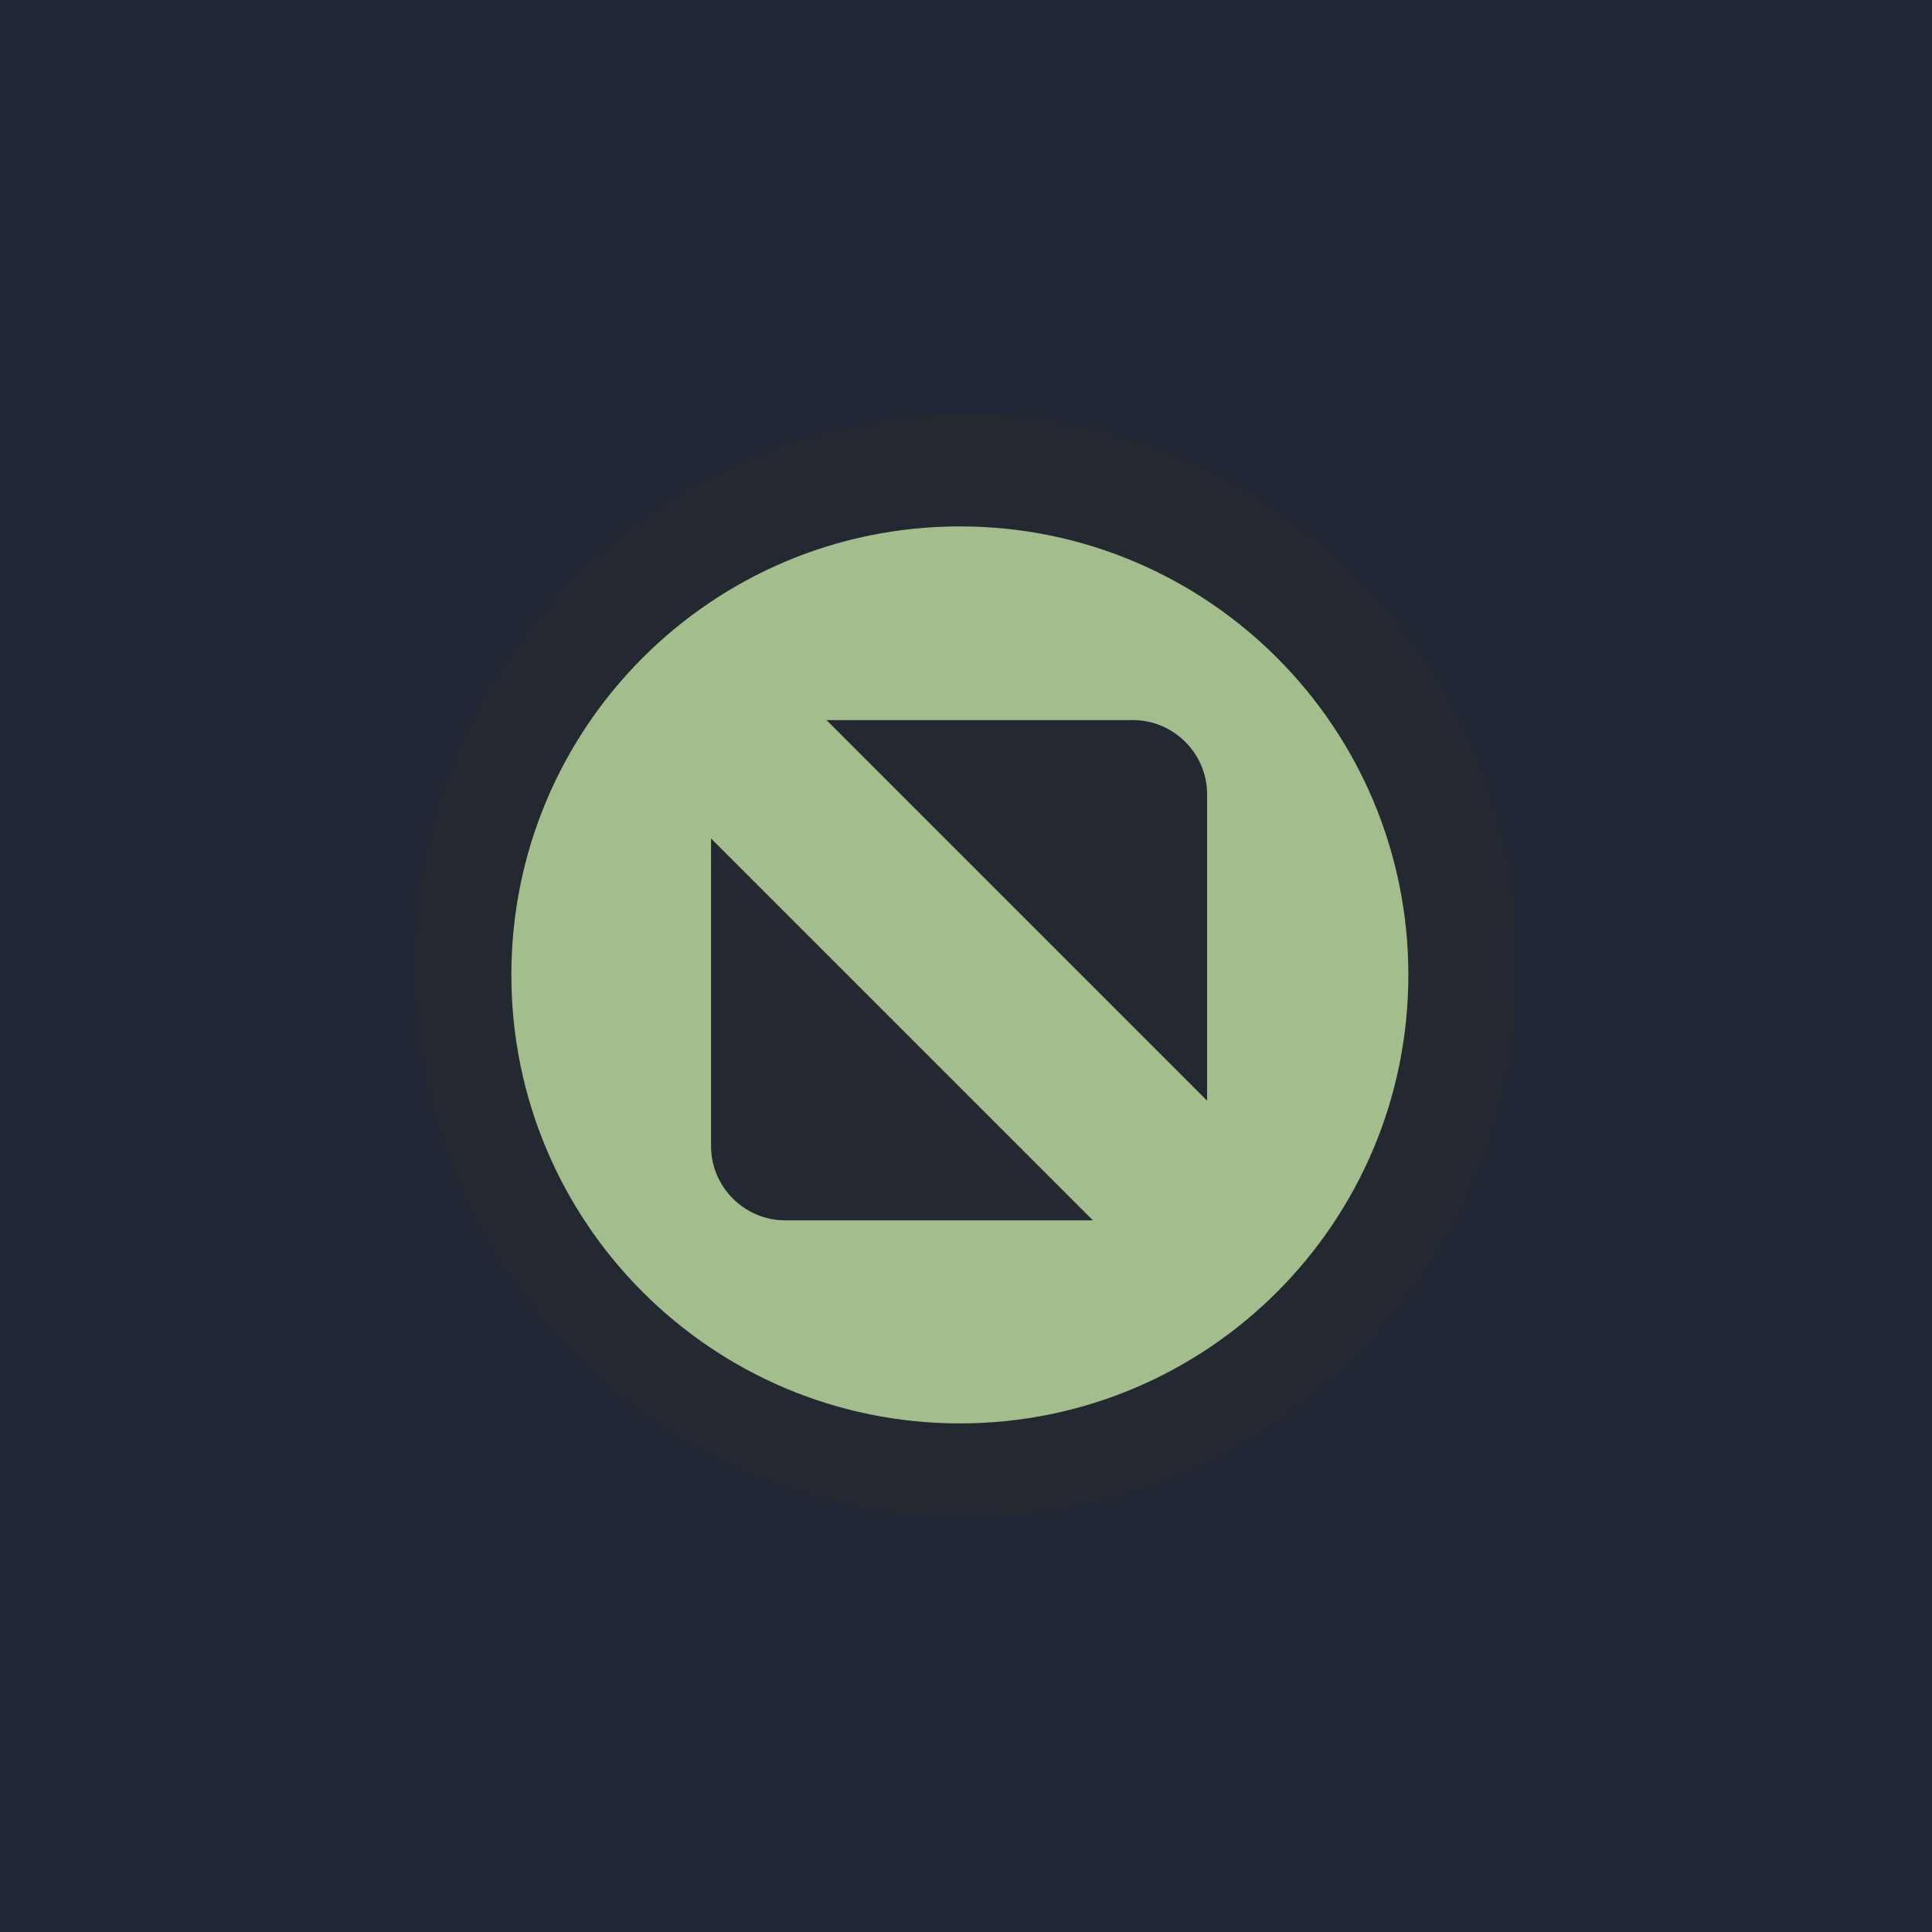
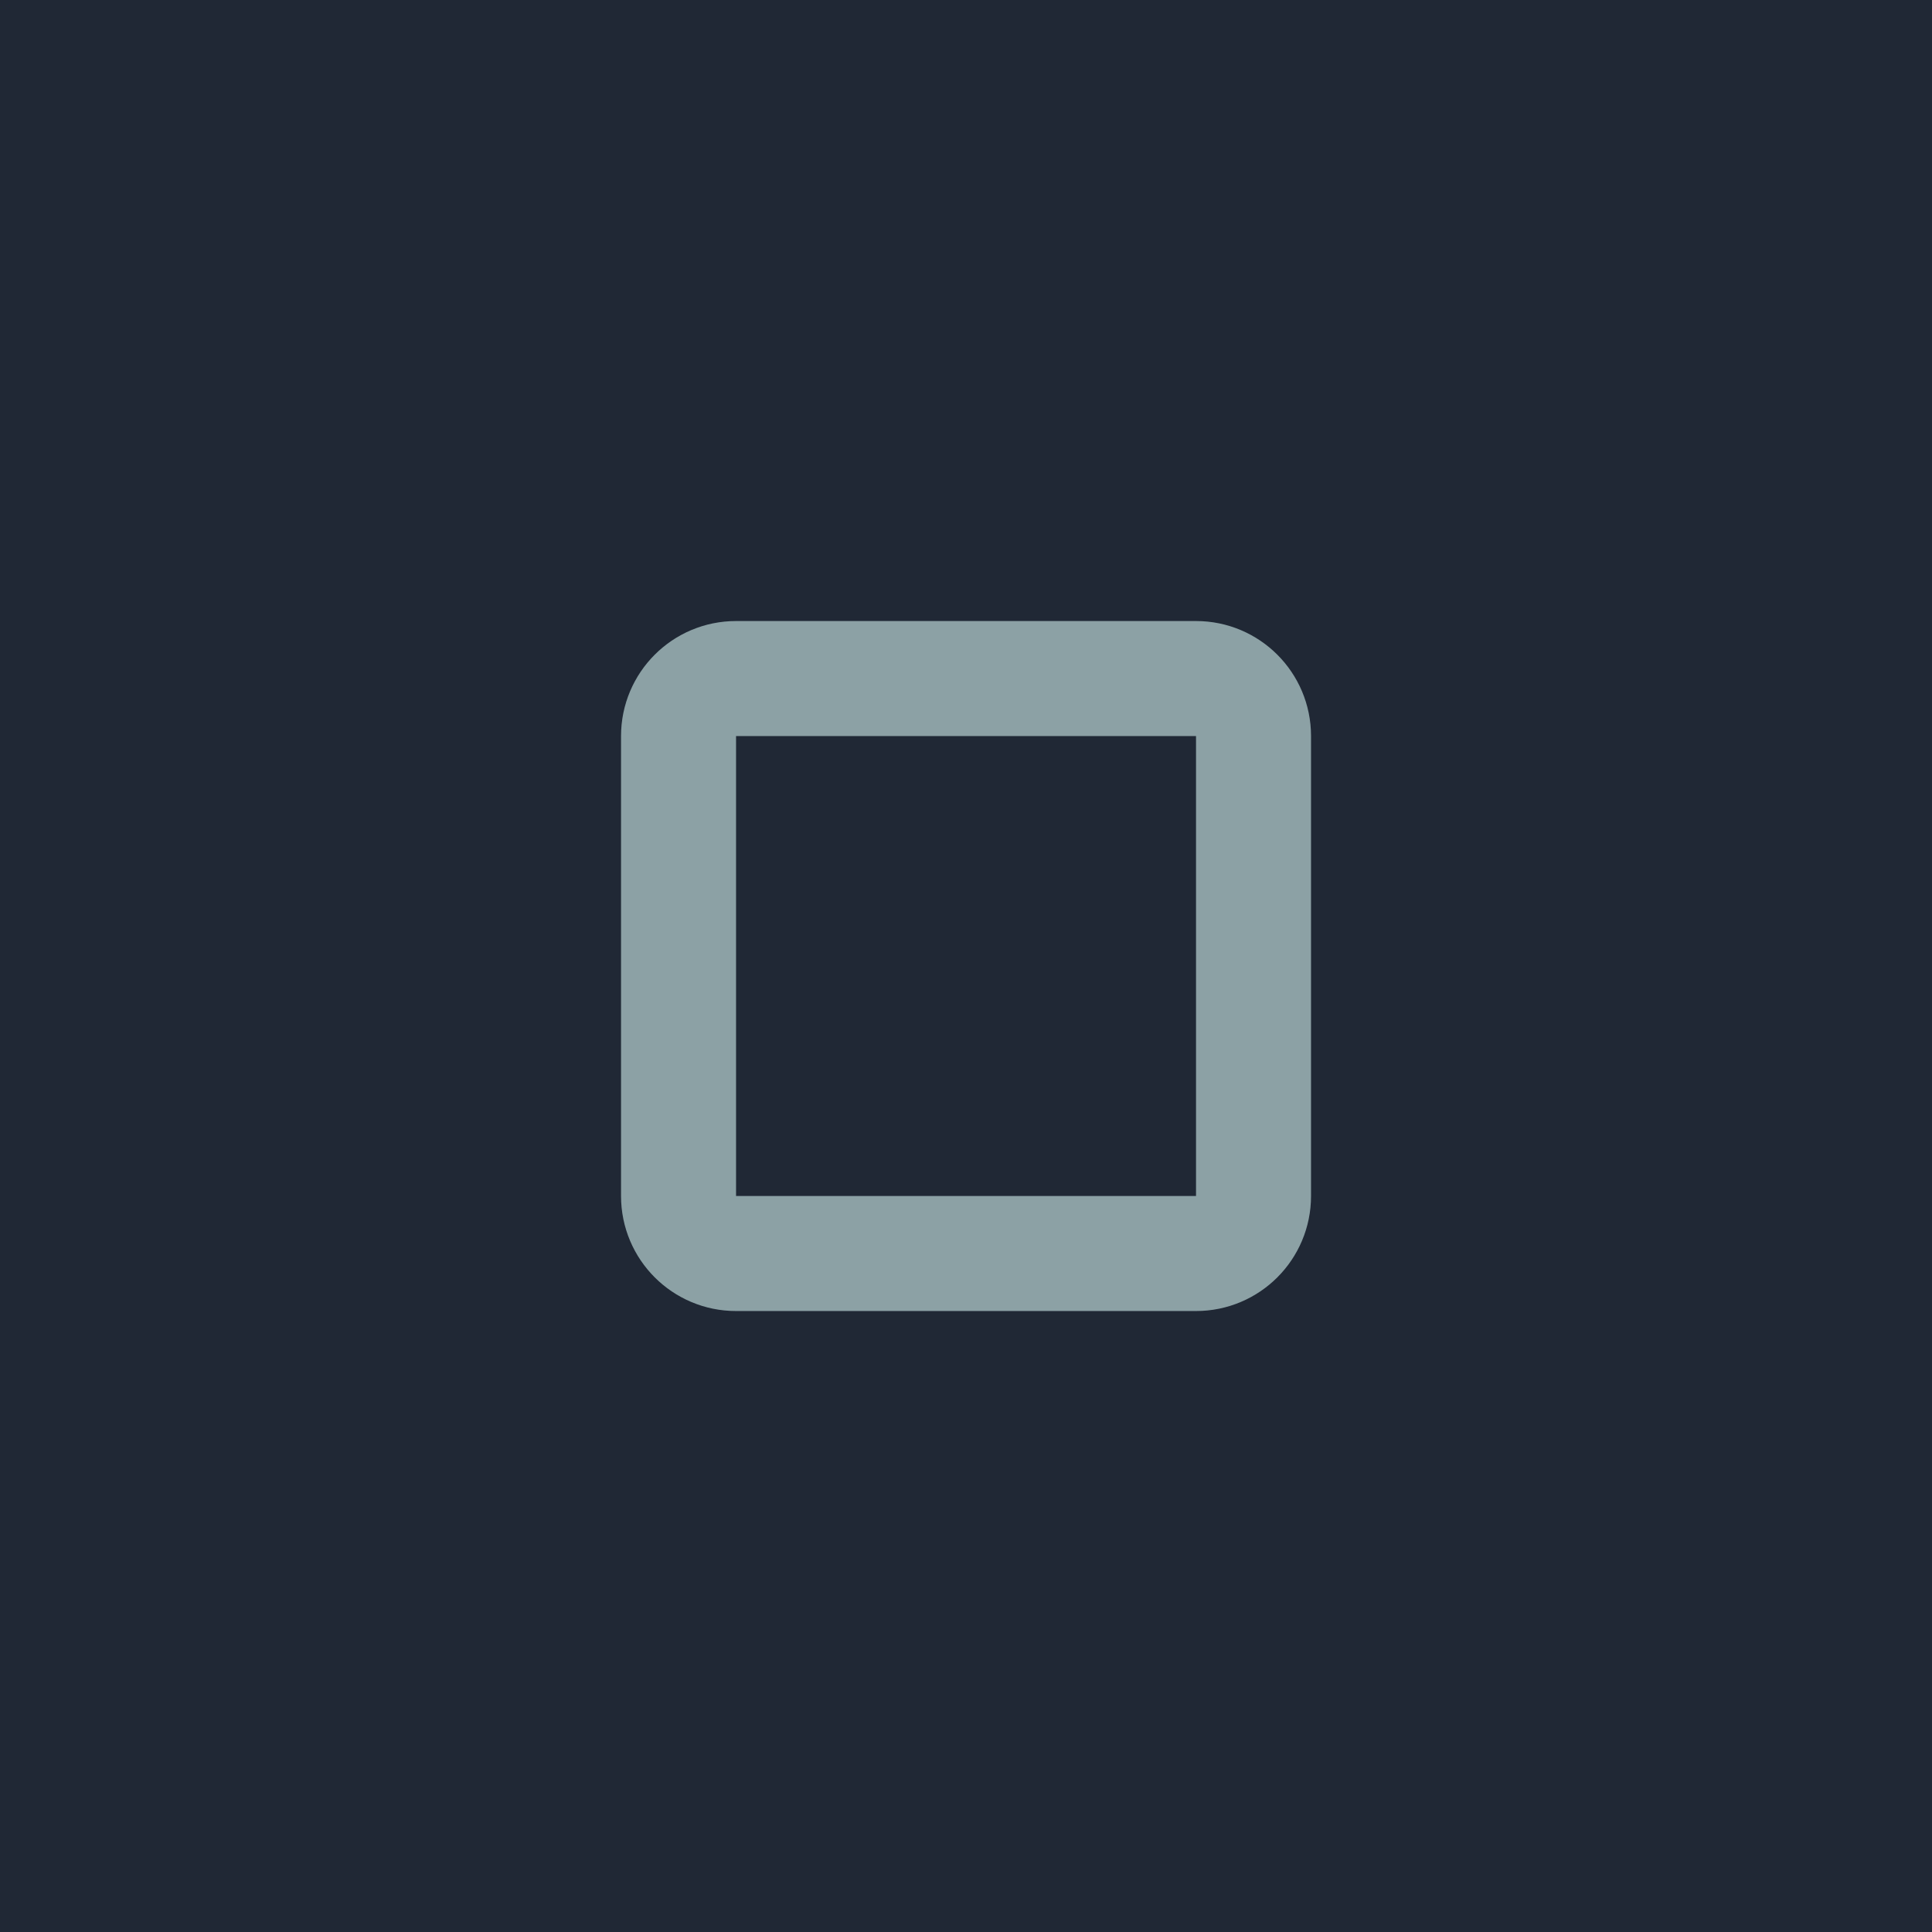
<svg xmlns="http://www.w3.org/2000/svg" width="28" height="28" viewBox="0 0 28 28" id="svg4142" version="1.1">
  <defs id="defs4144" />
  <g id="layer1" transform="translate(0,-1024.362)">
    <rect style="opacity:1;fill:#202835;fill-opacity:1;fill-rule:evenodd;stroke:none;stroke-width:2.745;stroke-linecap:butt;stroke-linejoin:miter;stroke-miterlimit:4;stroke-dasharray:none;stroke-dashoffset:478.437;stroke-opacity:1" id="rect4741" width="28" height="32" x="0" y="1020.362" />
+     <circle style="fill:#eceff1;fill-opacity:0.1;stroke:none;stroke-width:0.5;stroke-linejoin:miter;stroke-miterlimit:4;stroke-dasharray:none;stroke-opacity:1" id="path2994" cx="1036.362" cy="13" r="12" transform="rotate(90)" />
    <rect style="opacity:1;fill:#ffffff;fill-opacity:0.07;fill-rule:evenodd;stroke:none;stroke-width:2.745;stroke-linecap:butt;stroke-linejoin:miter;stroke-miterlimit:4;stroke-dasharray:none;stroke-dashoffset:478.437;stroke-opacity:1" id="rect4959" width="28" height="1" x="0" y="1020.362" />
-     <path id="path4289" style="fill:#232831;fill-opacity:1;fill-rule:evenodd;stroke:none;stroke-width:0.014" d="m 14,1046.362 c 4.418,0 8,-3.582 8,-8 0,-4.418 -3.582,-8 -8,-8 -4.418,0 -8,3.582 -8,8 0,4.418 3.582,8 8,8" />
-     <path id="path4291" style="fill:#a3be8c;fill-opacity:1;fill-rule:evenodd;stroke:none;stroke-width:0.013" d="m 13.911,1044.991 c 3.59,0 6.5,-2.91 6.5,-6.5 0,-3.59 -2.91,-6.5 -6.5,-6.5 -3.59,0 -6.5,2.91 -6.5,6.5 0,3.59 2.91,6.5 6.5,6.5" />
-     <path d="m 11.978,1034.798 h 4.441 c 0.591,0 1.075,0.484 1.075,1.075 v 4.441 z m 3.861,7.25 h -4.459 c -0.591,0 -1.075,-0.484 -1.075,-1.075 v -4.459 l 5.534,5.534" style="fill:#232831;fill-opacity:1;fill-rule:evenodd;stroke:none;stroke-width:0.017" id="path4293" />
+     <rect style="opacity:1;fill:#d8dee9;fill-opacity:0;stroke:#8ca1a5;stroke-width:1.667;stroke-linejoin:round;stroke-miterlimit:3;stroke-dasharray:none;stroke-opacity:1;paint-order:markers fill stroke" id="rect818" width="8.333" height="8.333" x="9.834" y="1034.196" rx="0.833" ry="0.833" />
  </g>
</svg>
